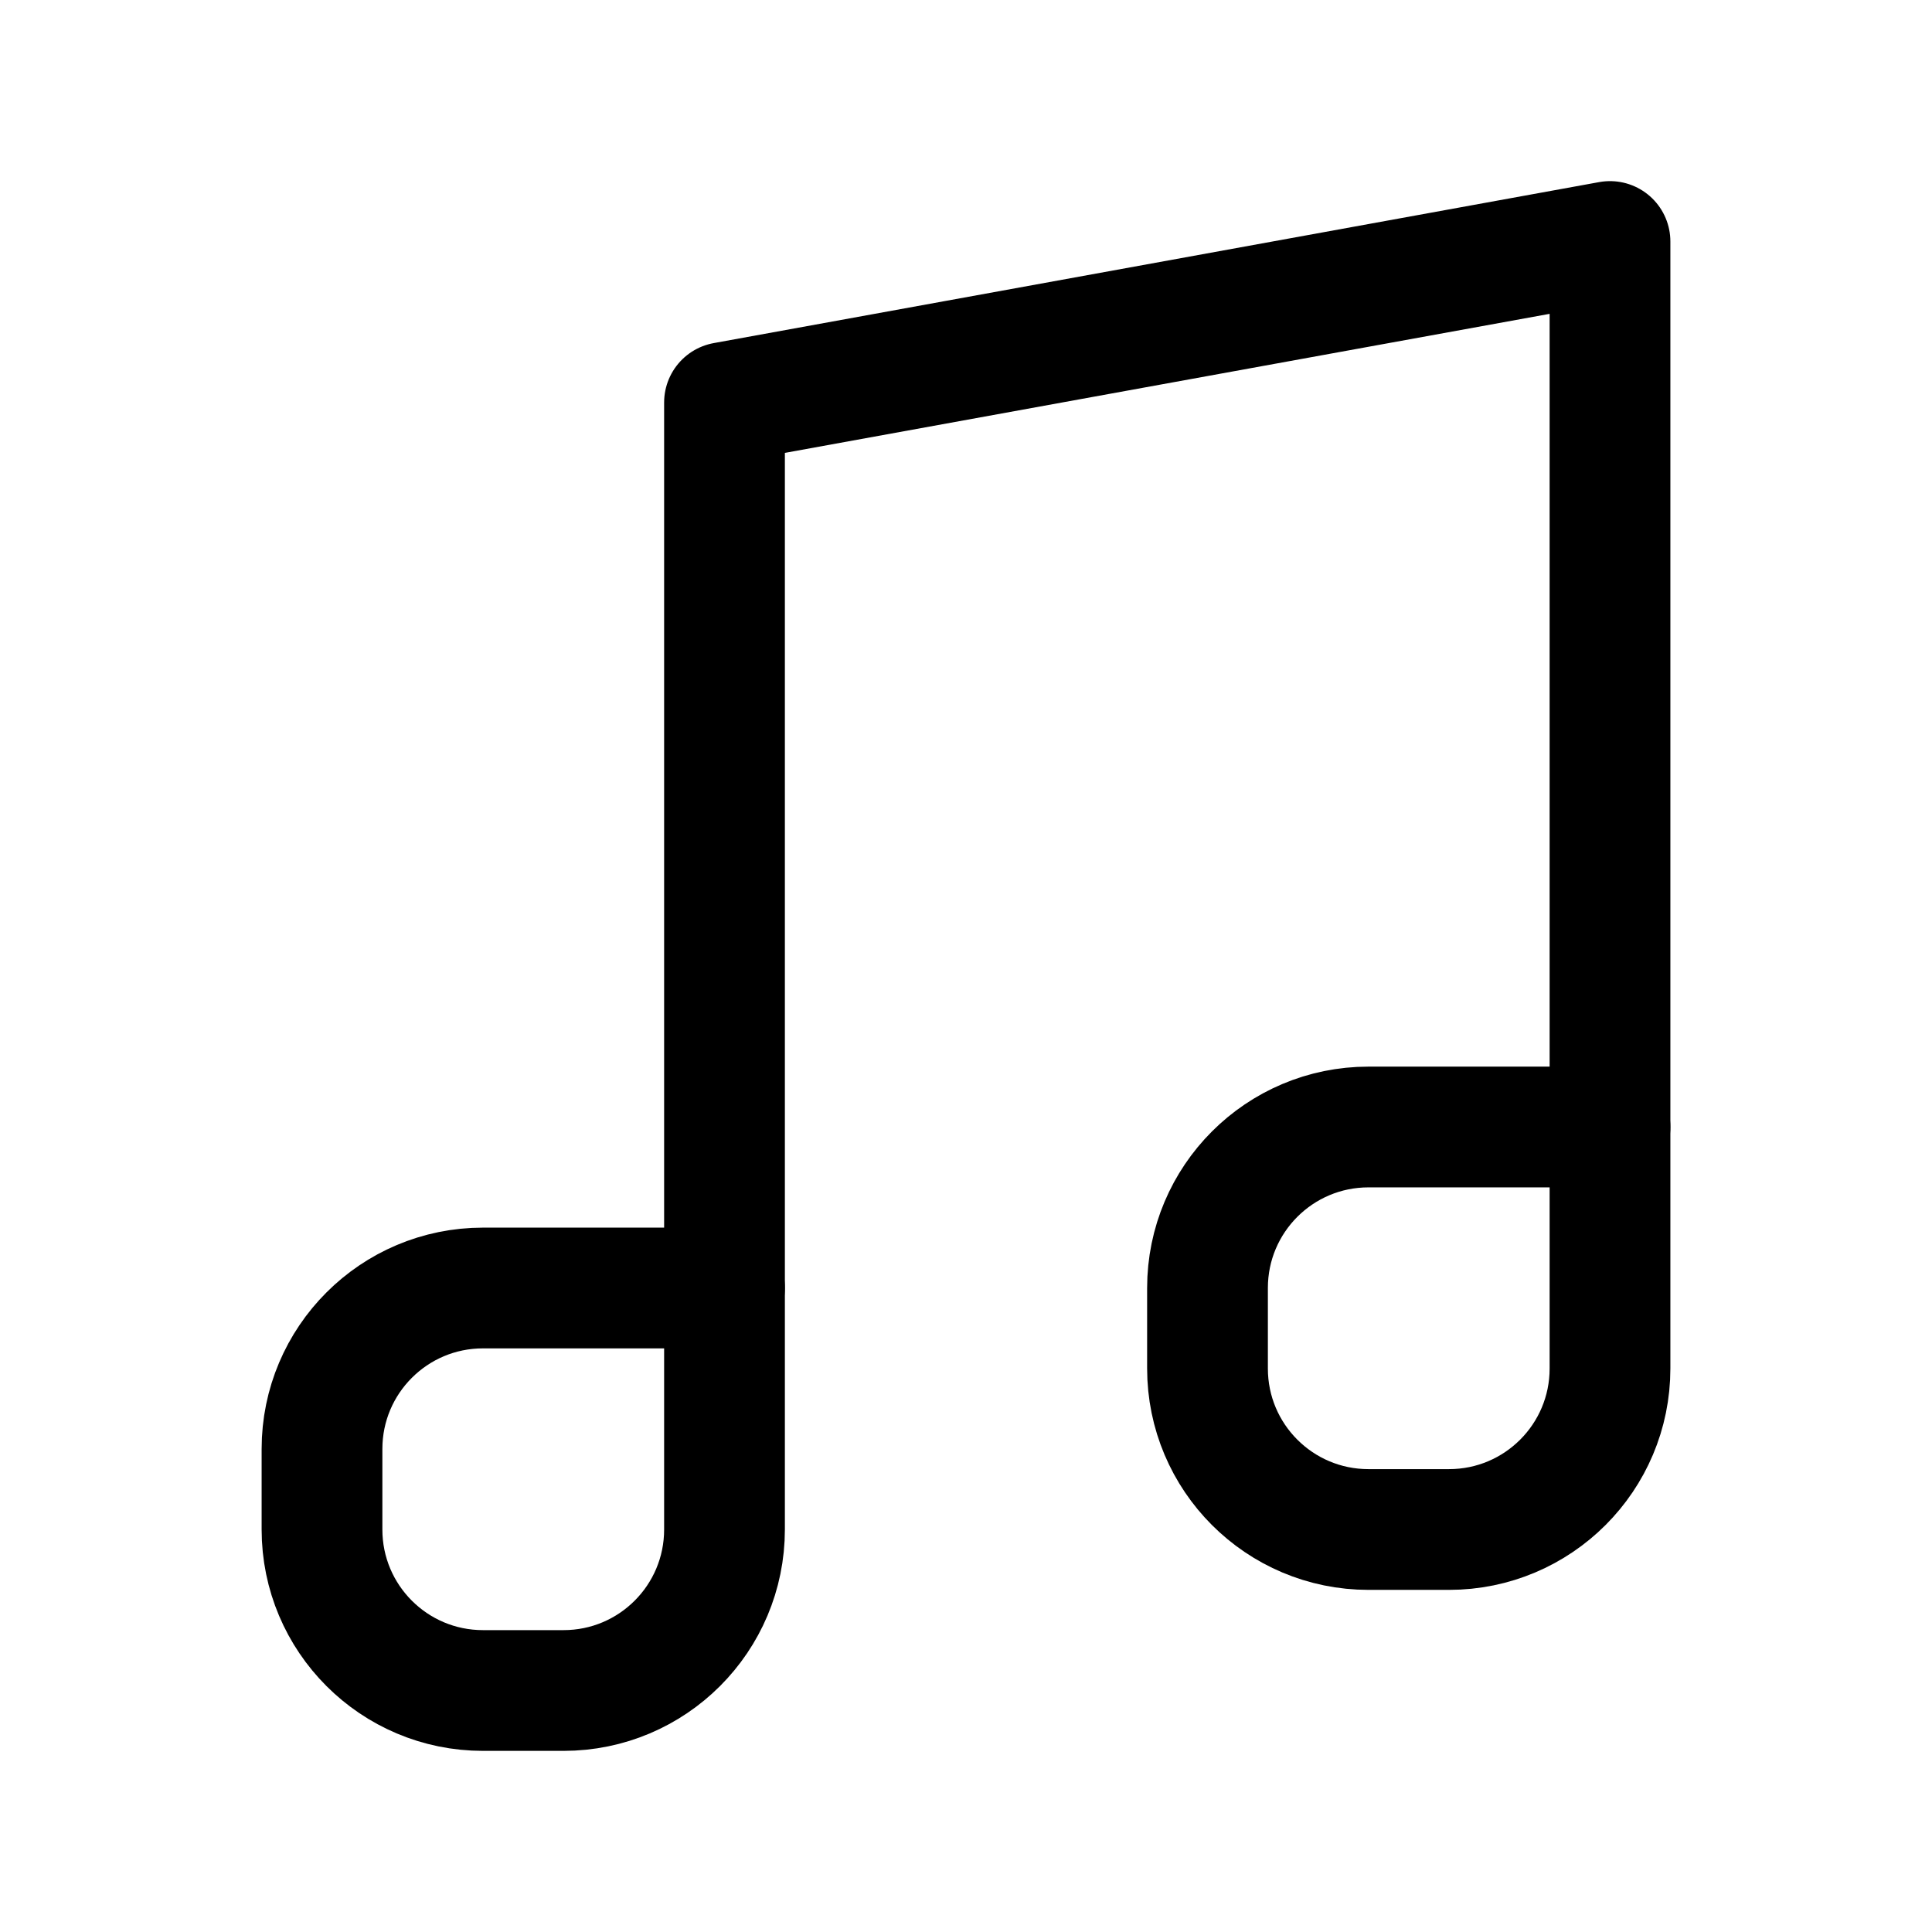
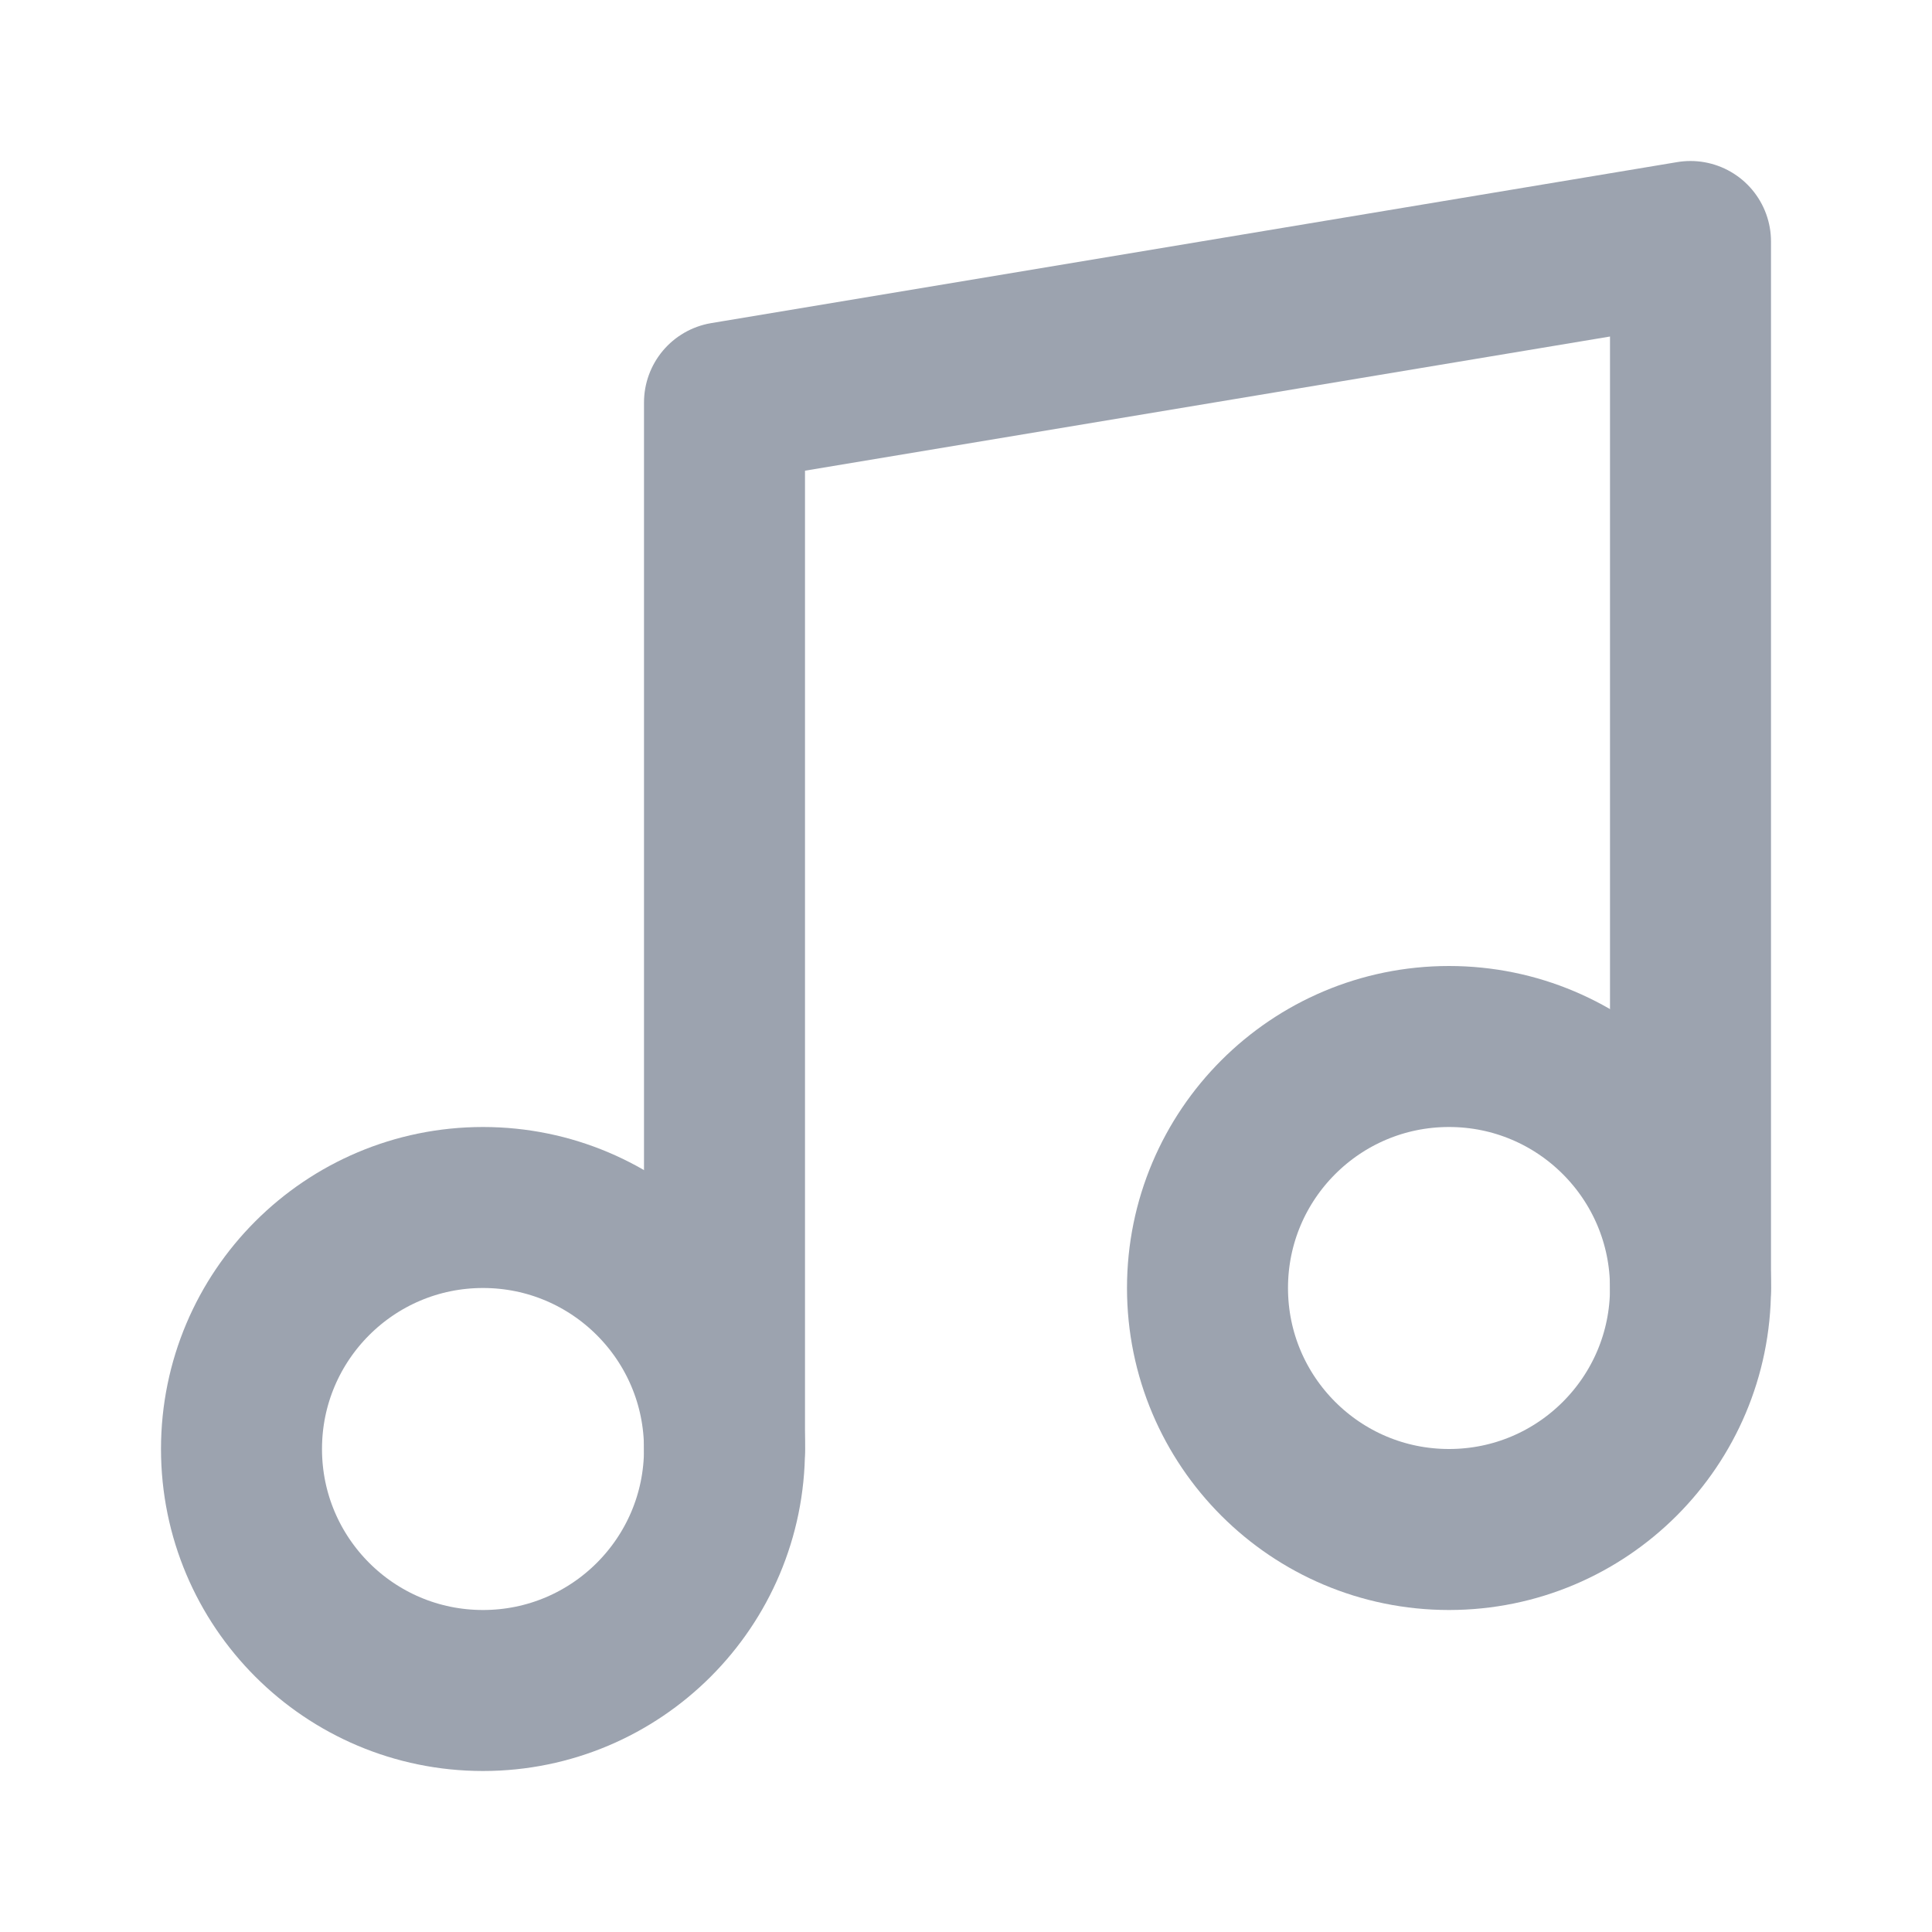
- <svg xmlns="http://www.w3.org/2000/svg" width="24px" height="24px" stroke-width="1.5" viewBox="0 0 24 24" fill="none" color="#000000">
-   <path d="M20 14V3L9 5V16" stroke="#000000" stroke-width="1.5" stroke-linecap="round" stroke-linejoin="round" />
-   <path d="M17 19H18C19.105 19 20 18.105 20 17V14H17C15.895 14 15 14.895 15 16V17C15 18.105 15.895 19 17 19Z" stroke="#000000" stroke-width="1.5" stroke-linecap="round" stroke-linejoin="round" />
-   <path d="M6 21H7C8.105 21 9 20.105 9 19V16H6C4.895 16 4 16.895 4 18V19C4 20.105 4.895 21 6 21Z" stroke="#000000" stroke-width="1.5" stroke-linecap="round" stroke-linejoin="round" />
+ <svg xmlns="http://www.w3.org/2000/svg" width="24" height="24" viewBox="0 0 24 24" fill="none" stroke="#9ca3af" stroke-width="2" stroke-linecap="round" stroke-linejoin="round" class="lucide lucide-music">
+   <path d="M9 18V5l12-2v13" />
+   <circle cx="6" cy="18" r="3" />
+   <circle cx="18" cy="16" r="3" />
</svg>
